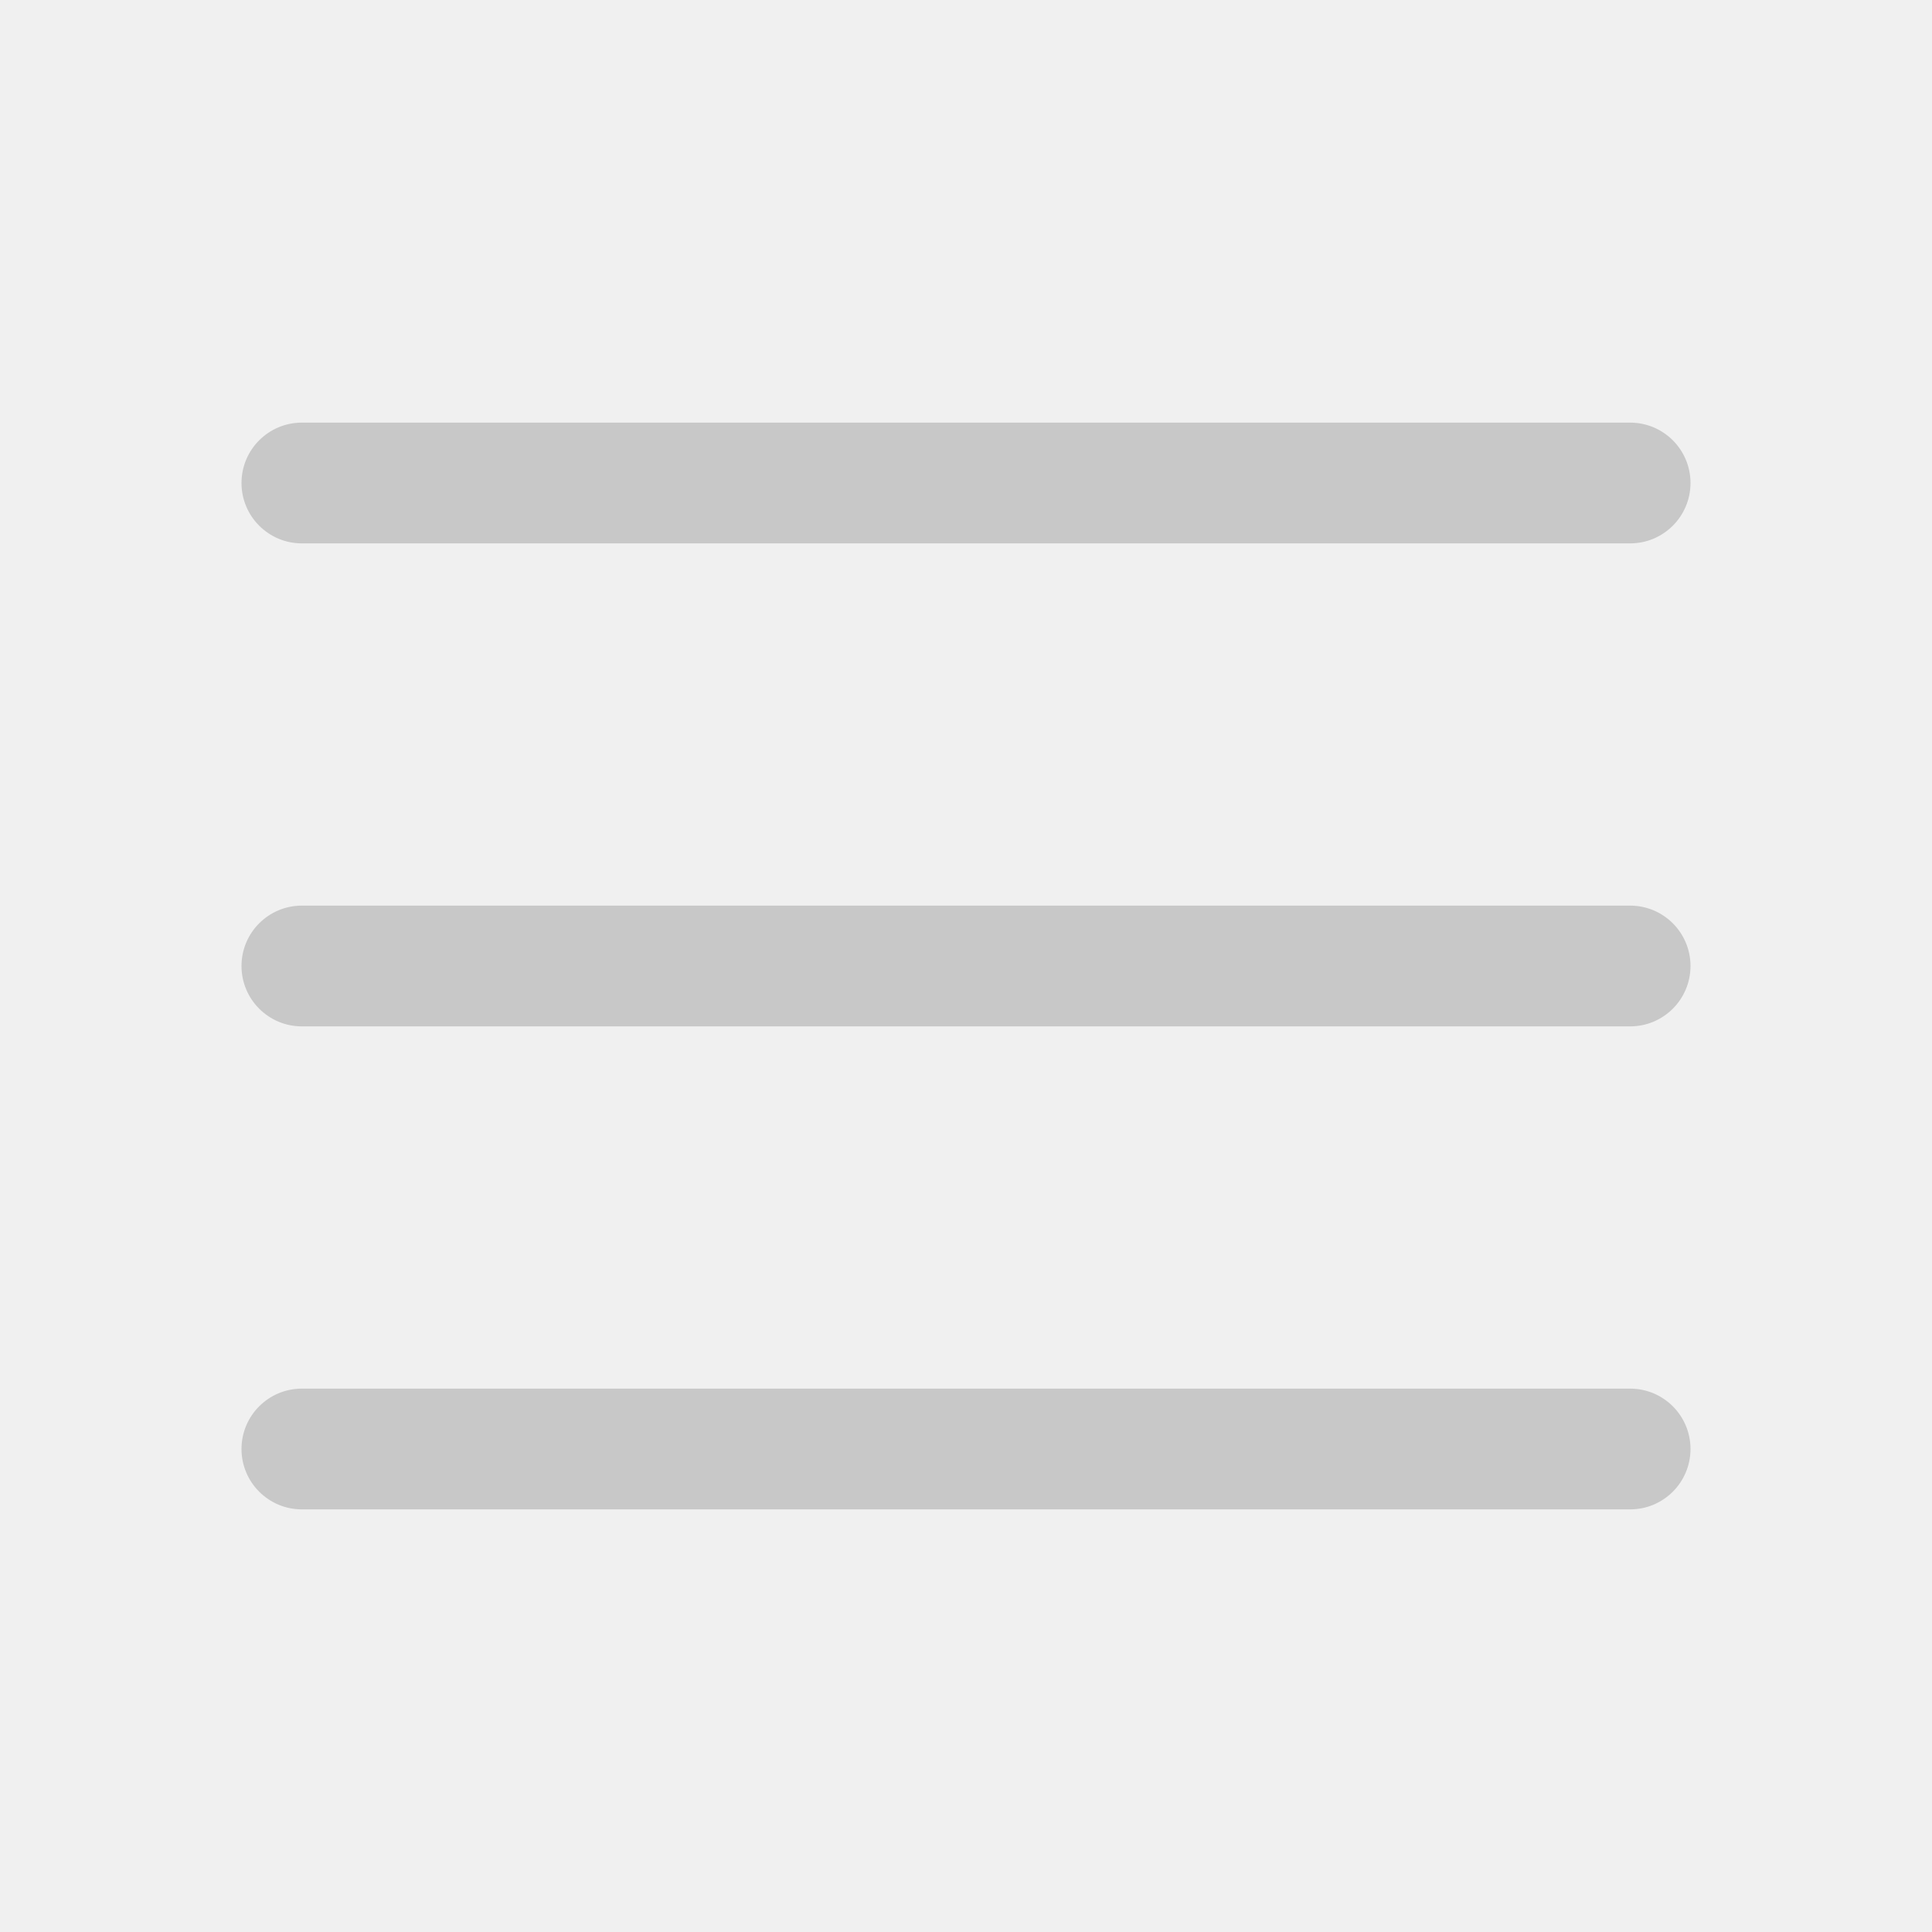
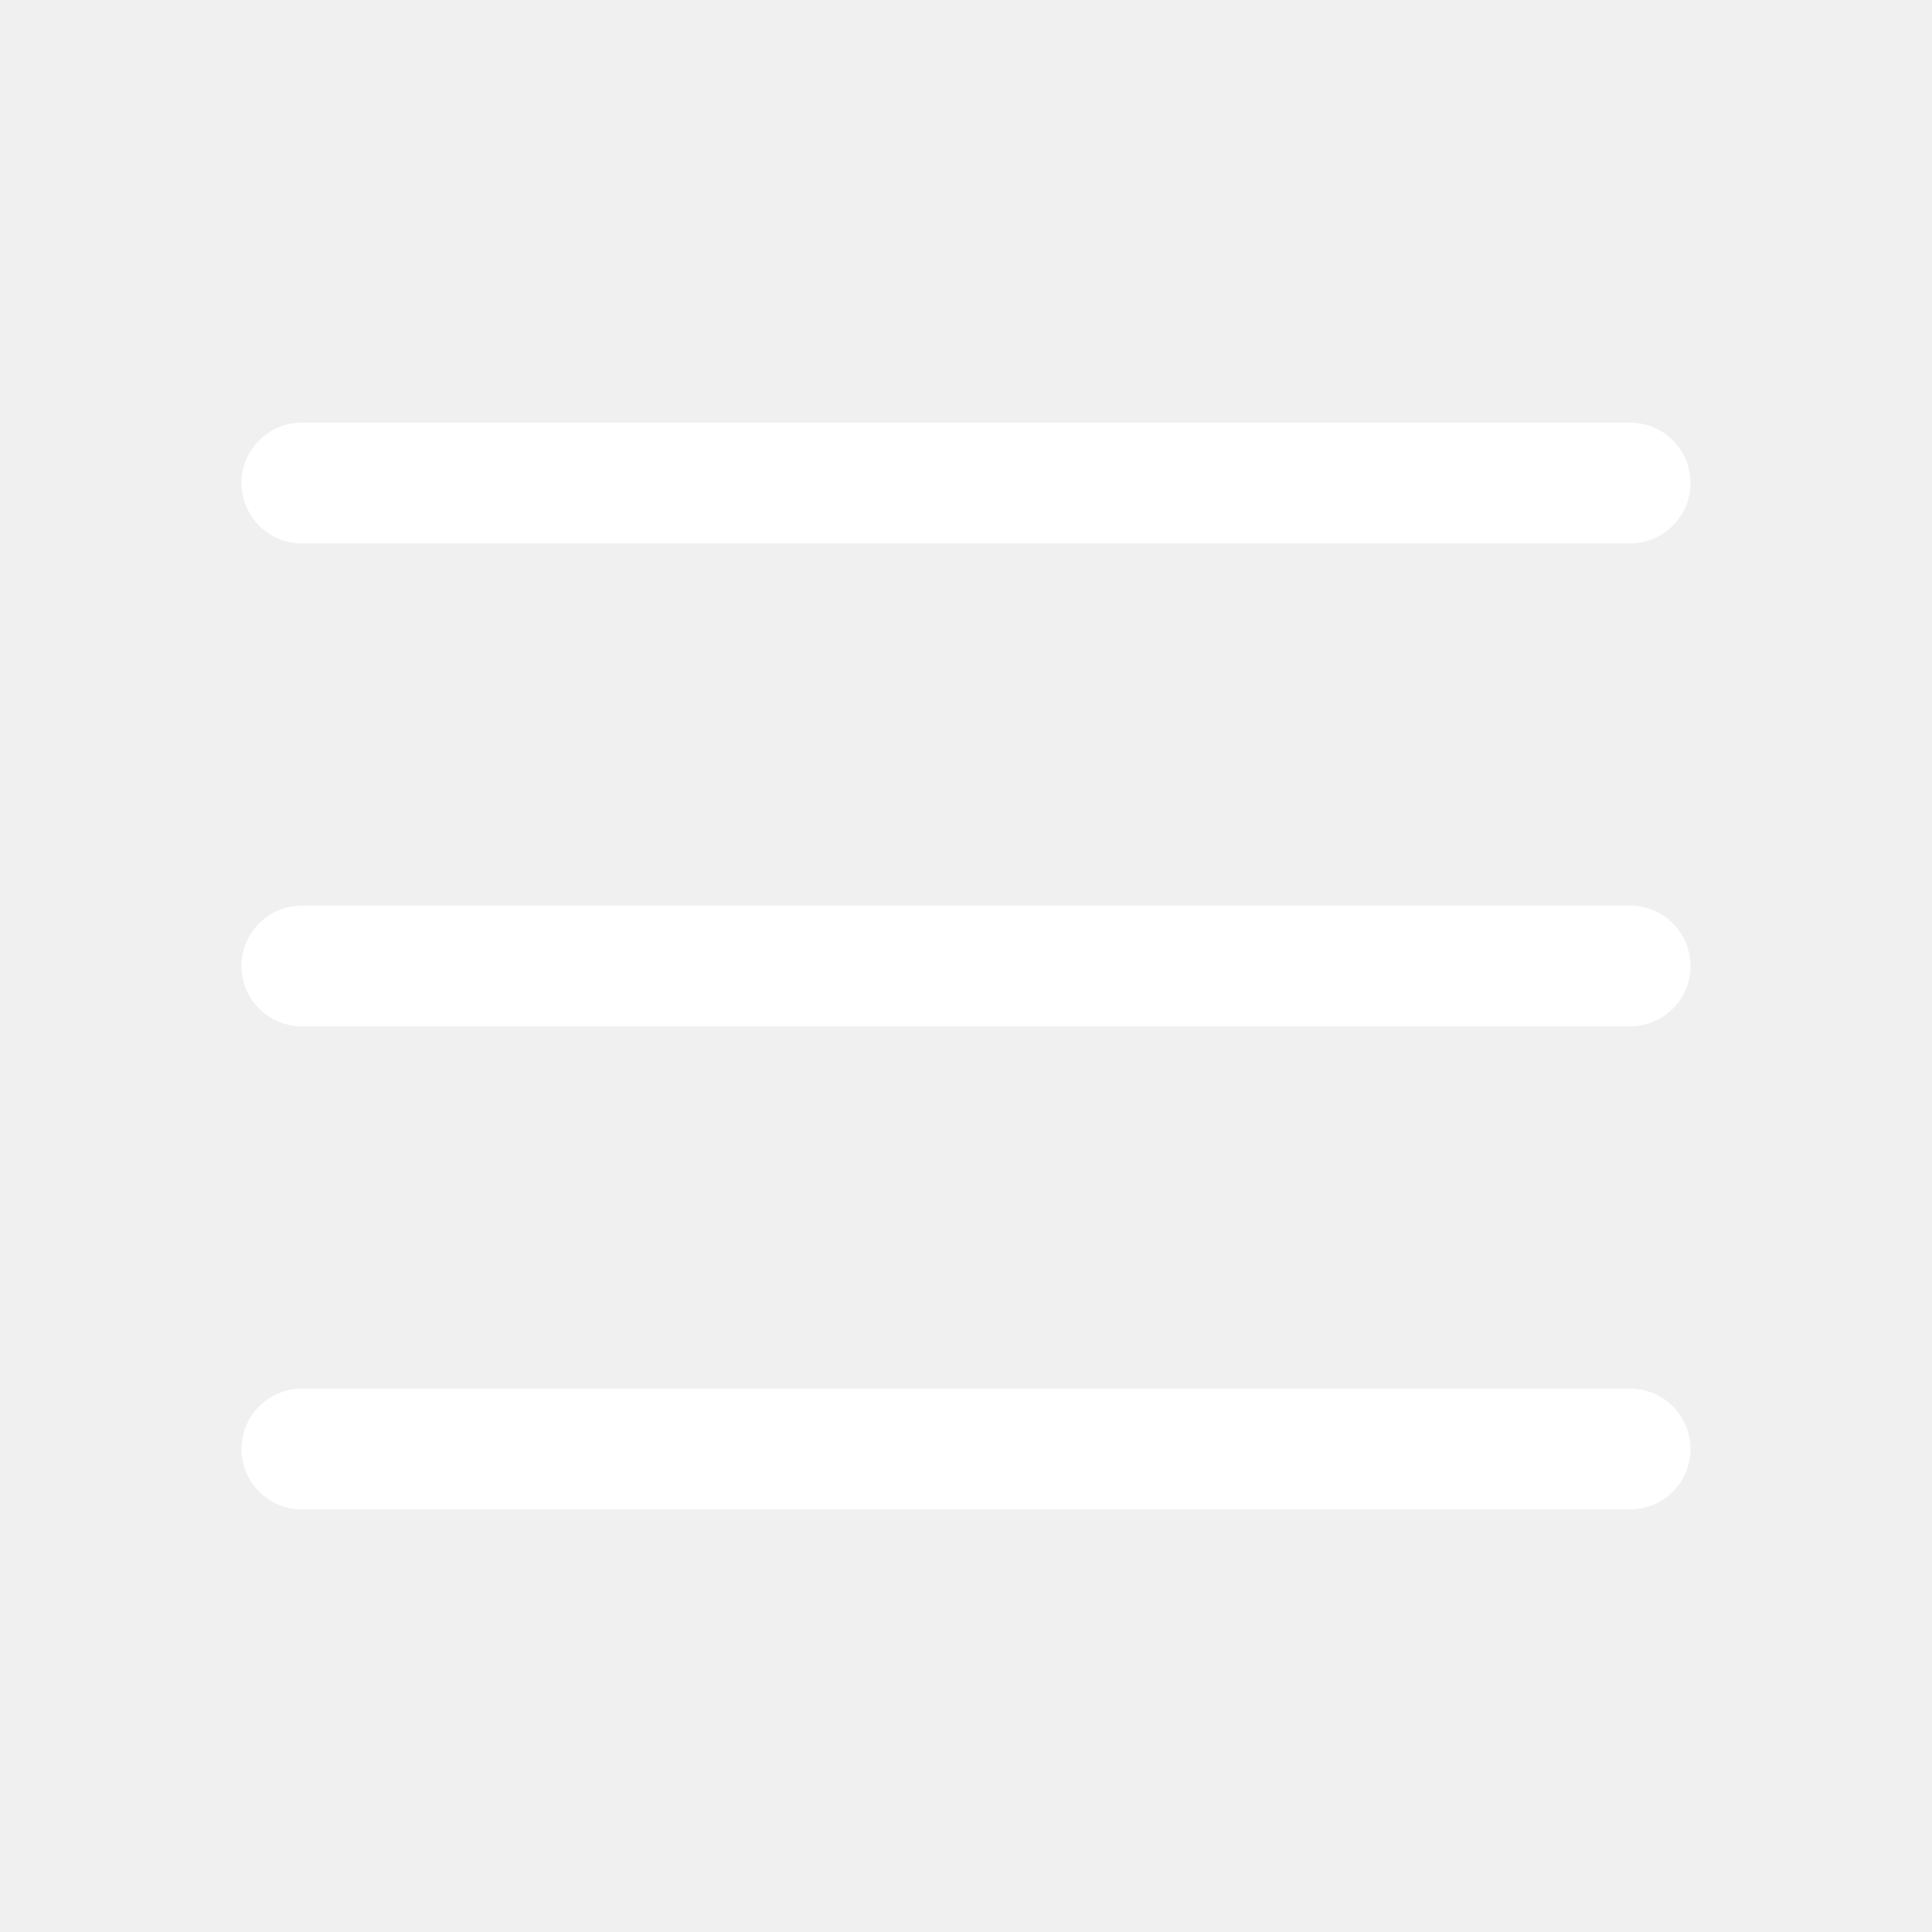
- <svg xmlns="http://www.w3.org/2000/svg" width="32" height="32" fill="#c8c8c8" viewBox="0 0 256 256">
+ <svg xmlns="http://www.w3.org/2000/svg" width="32" height="32" fill="#ffffff" viewBox="0 0 256 256">
  <path d="M224,128a8,8,0,0,1-8,8H40a8,8,0,0,1,0-16H216A8,8,0,0,1,224,128ZM40,72H216a8,8,0,0,0,0-16H40a8,8,0,0,0,0,16ZM216,184H40a8,8,0,0,0,0,16H216a8,8,0,0,0,0-16Z" />
</svg>
